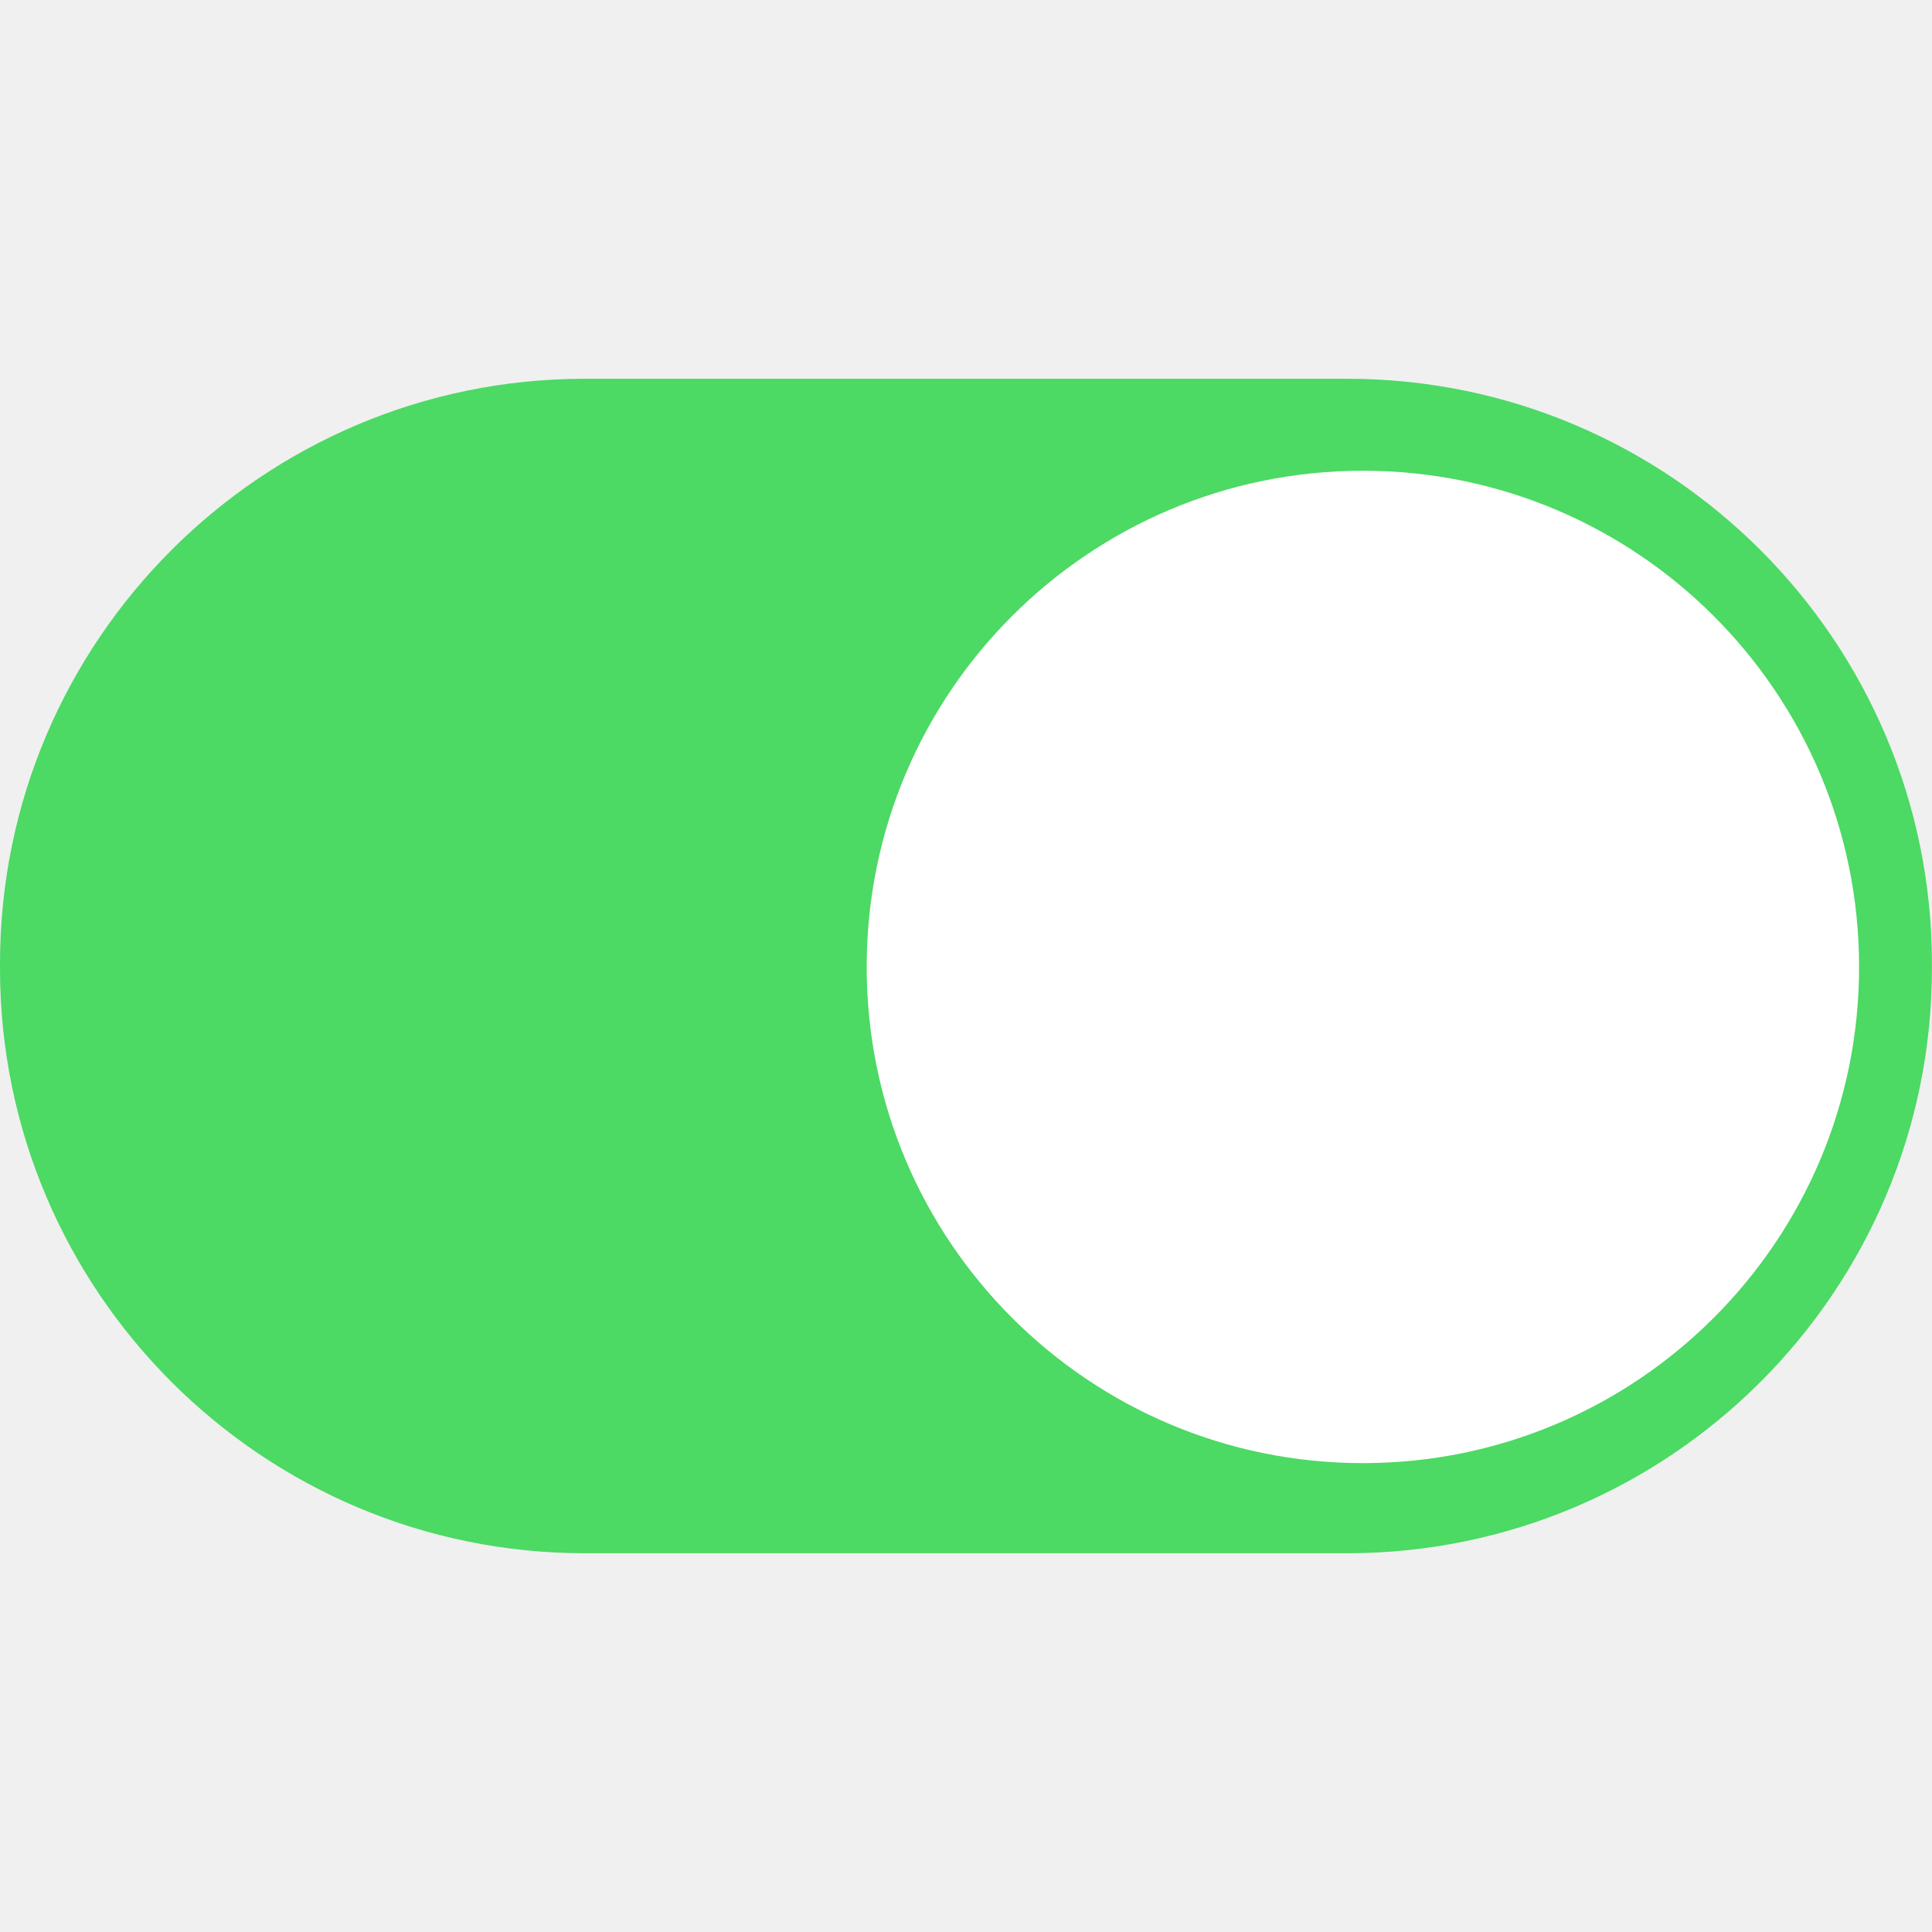
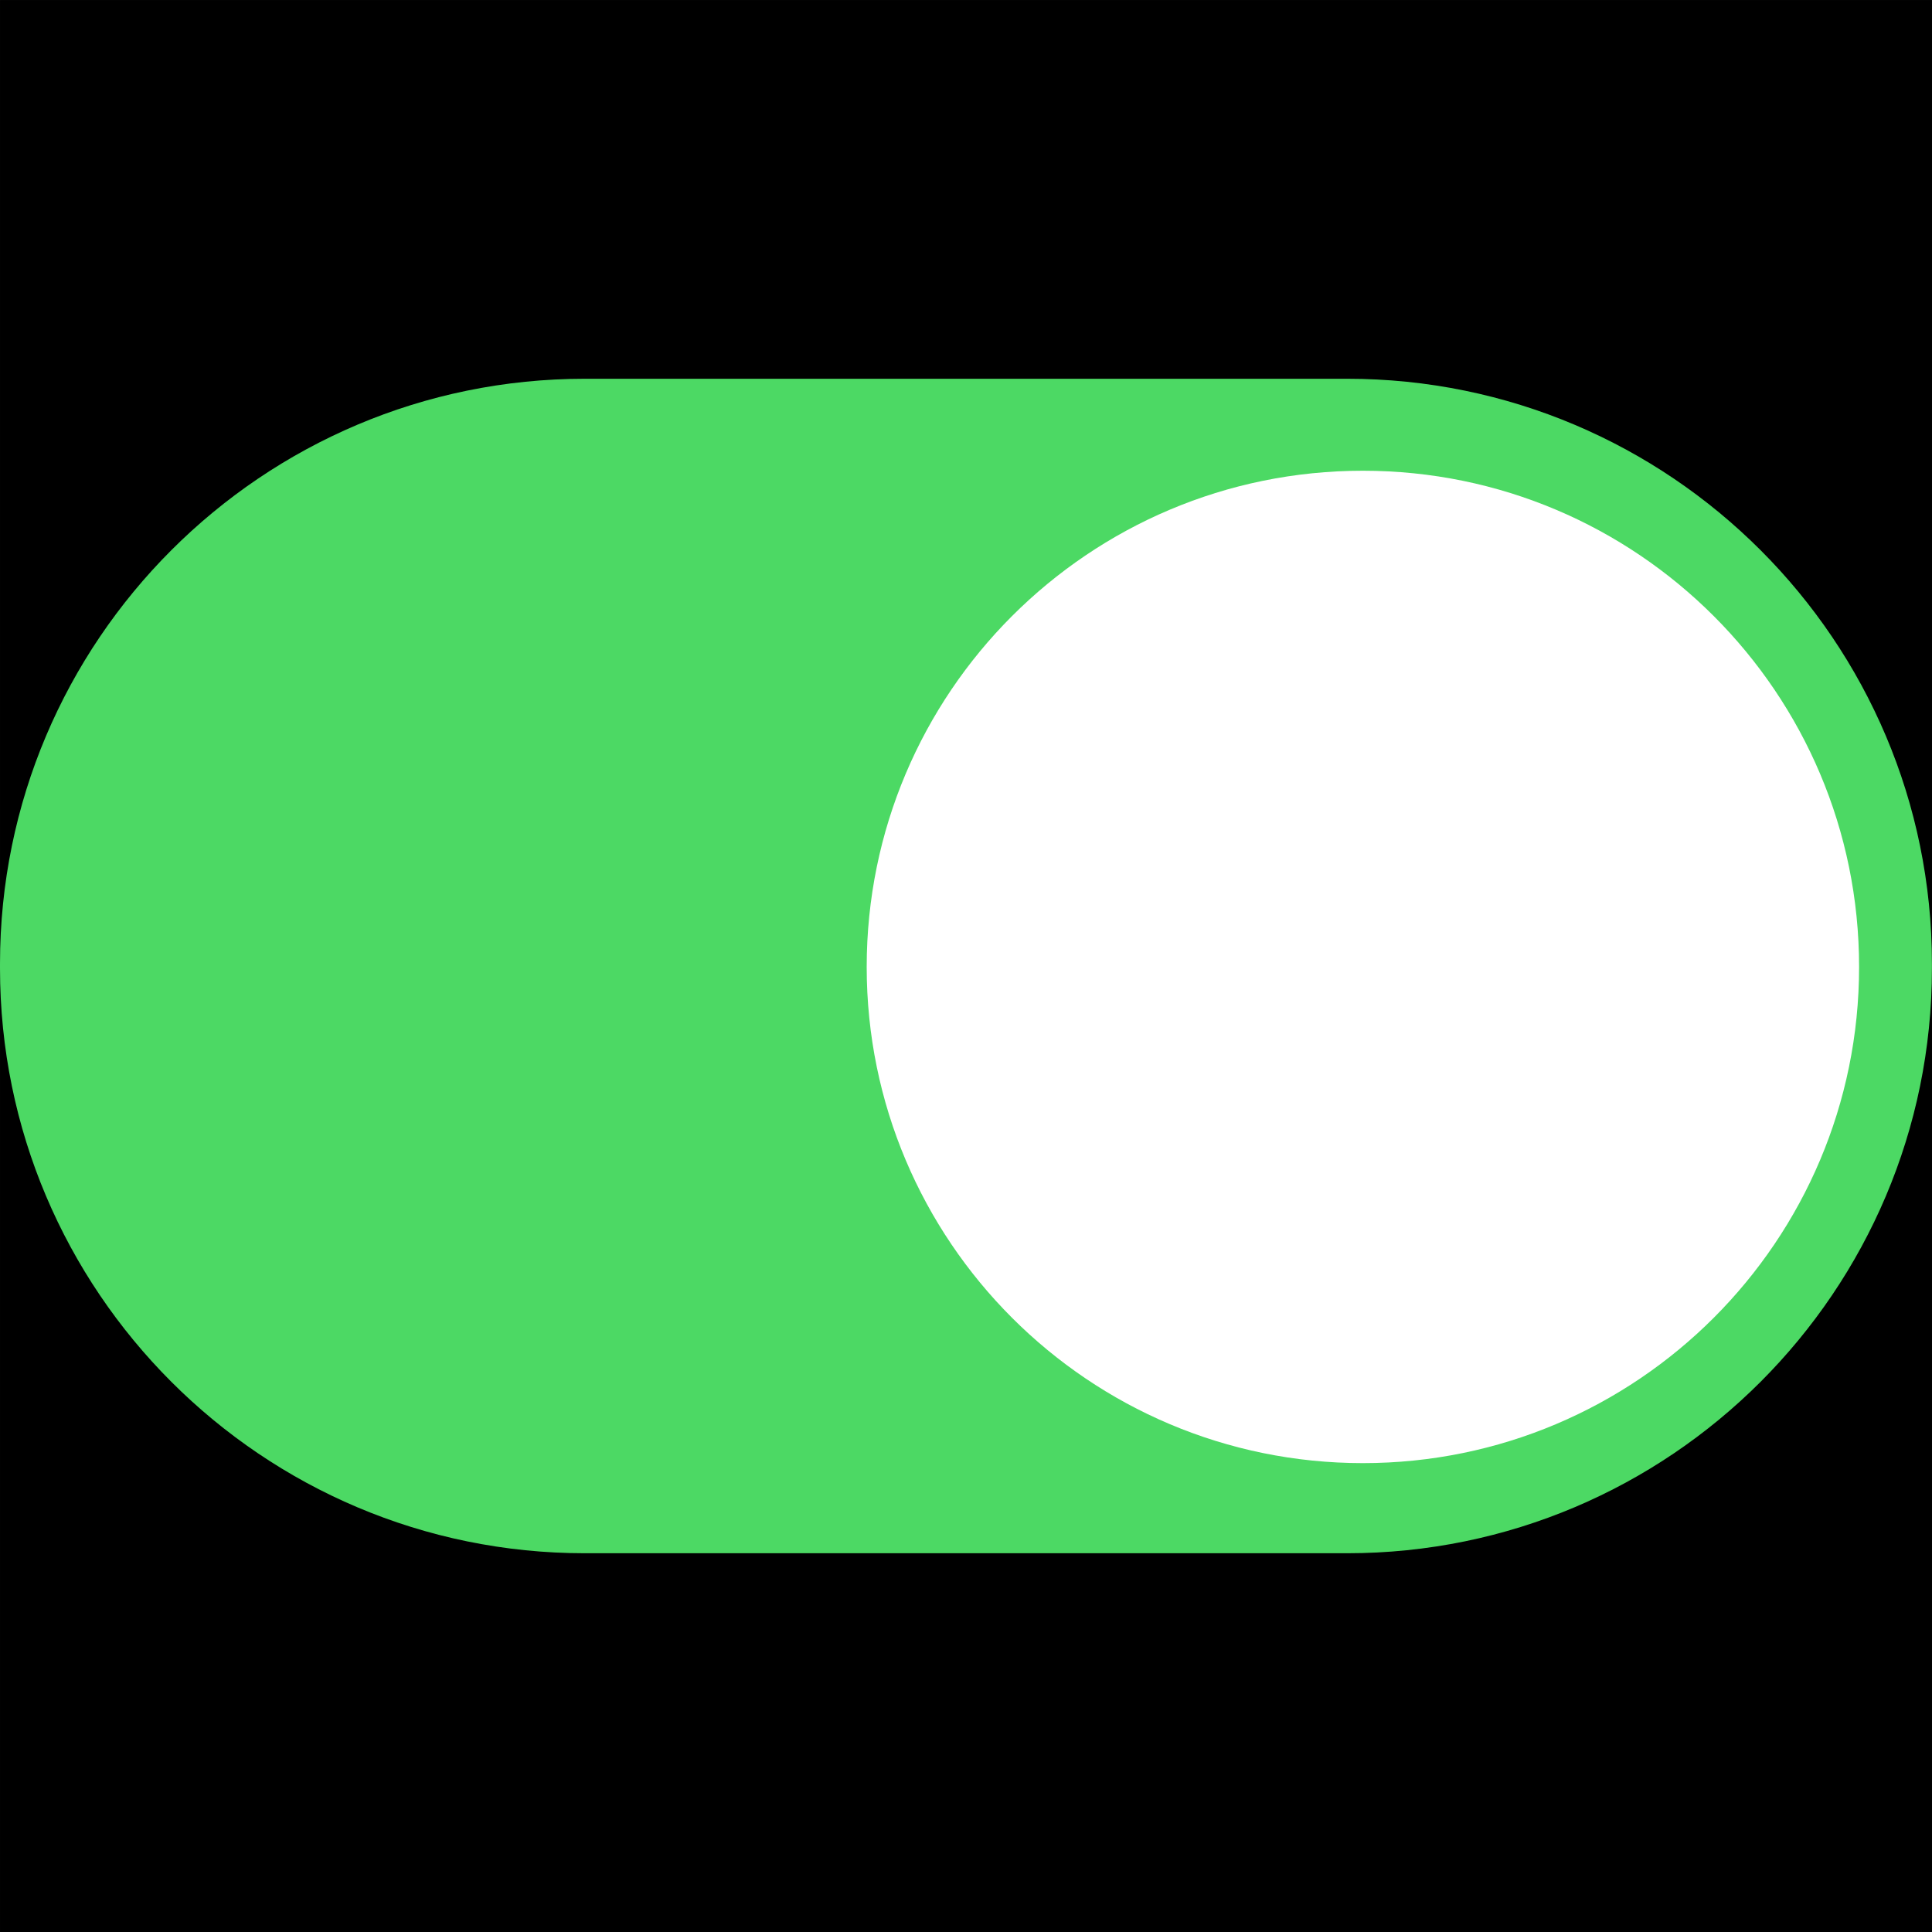
<svg xmlns="http://www.w3.org/2000/svg" width="100%" height="100%" viewBox="0 0 512 512" version="1.1" xml:space="preserve" style="fill-rule:evenodd;clip-rule:evenodd;stroke-linejoin:round;stroke-miterlimit:2;">
-   <g transform="matrix(5.02085,0,0,8.25895,-30.2136,-99.1548)">
+   <g id="Artboard1" transform="matrix(5.02085,0,0,8.25895,-30.2136,-99.1548)">
    <rect x="6.018" y="12.006" width="101.975" height="61.993" style="fill:none;" />
-     <clipPath id="_clip1">
-       <rect x="6.018" y="12.006" width="101.975" height="61.993" />
-     </clipPath>
-     <g clip-path="url(#_clip1)">
-       <g transform="matrix(0.999664,0,0,0.583671,-0.299084,17.9922)">
-         <path d="M108.324,42.719C108.324,24.973 94.487,10.566 77.444,10.566L37.199,10.566C20.156,10.566 6.319,24.973 6.319,42.719L6.319,42.981C6.319,60.726 20.156,75.134 37.199,75.134L77.444,75.134C94.487,75.134 108.324,60.726 108.324,42.981L108.324,42.719Z" style="fill:rgb(76,217,100);" />
-       </g>
-       <g transform="matrix(0.963371,0,0,0.585661,1.38688,17.8581)">
-         <circle cx="79.478" cy="42.984" r="27.186" style="fill:white;" />
-       </g>
+     <rect x="6.018" y="12.006" width="101.975" height="61.993" />
+     <g transform="matrix(0.999664,0,0,0.583671,-0.299084,17.9922)">
+       <path d="M108.324,42.719C108.324,24.973 94.487,10.566 77.444,10.566L37.199,10.566C20.156,10.566 6.319,24.973 6.319,42.719L6.319,42.981C6.319,60.726 20.156,75.134 37.199,75.134L77.444,75.134C94.487,75.134 108.324,60.726 108.324,42.981L108.324,42.719Z" style="fill:rgb(76,217,100);" />
+     </g>
+     <g transform="matrix(0.963371,0,0,0.585661,1.38688,17.8581)">
+       <circle cx="79.478" cy="42.984" r="27.186" style="fill:white;" />
    </g>
  </g>
</svg>
